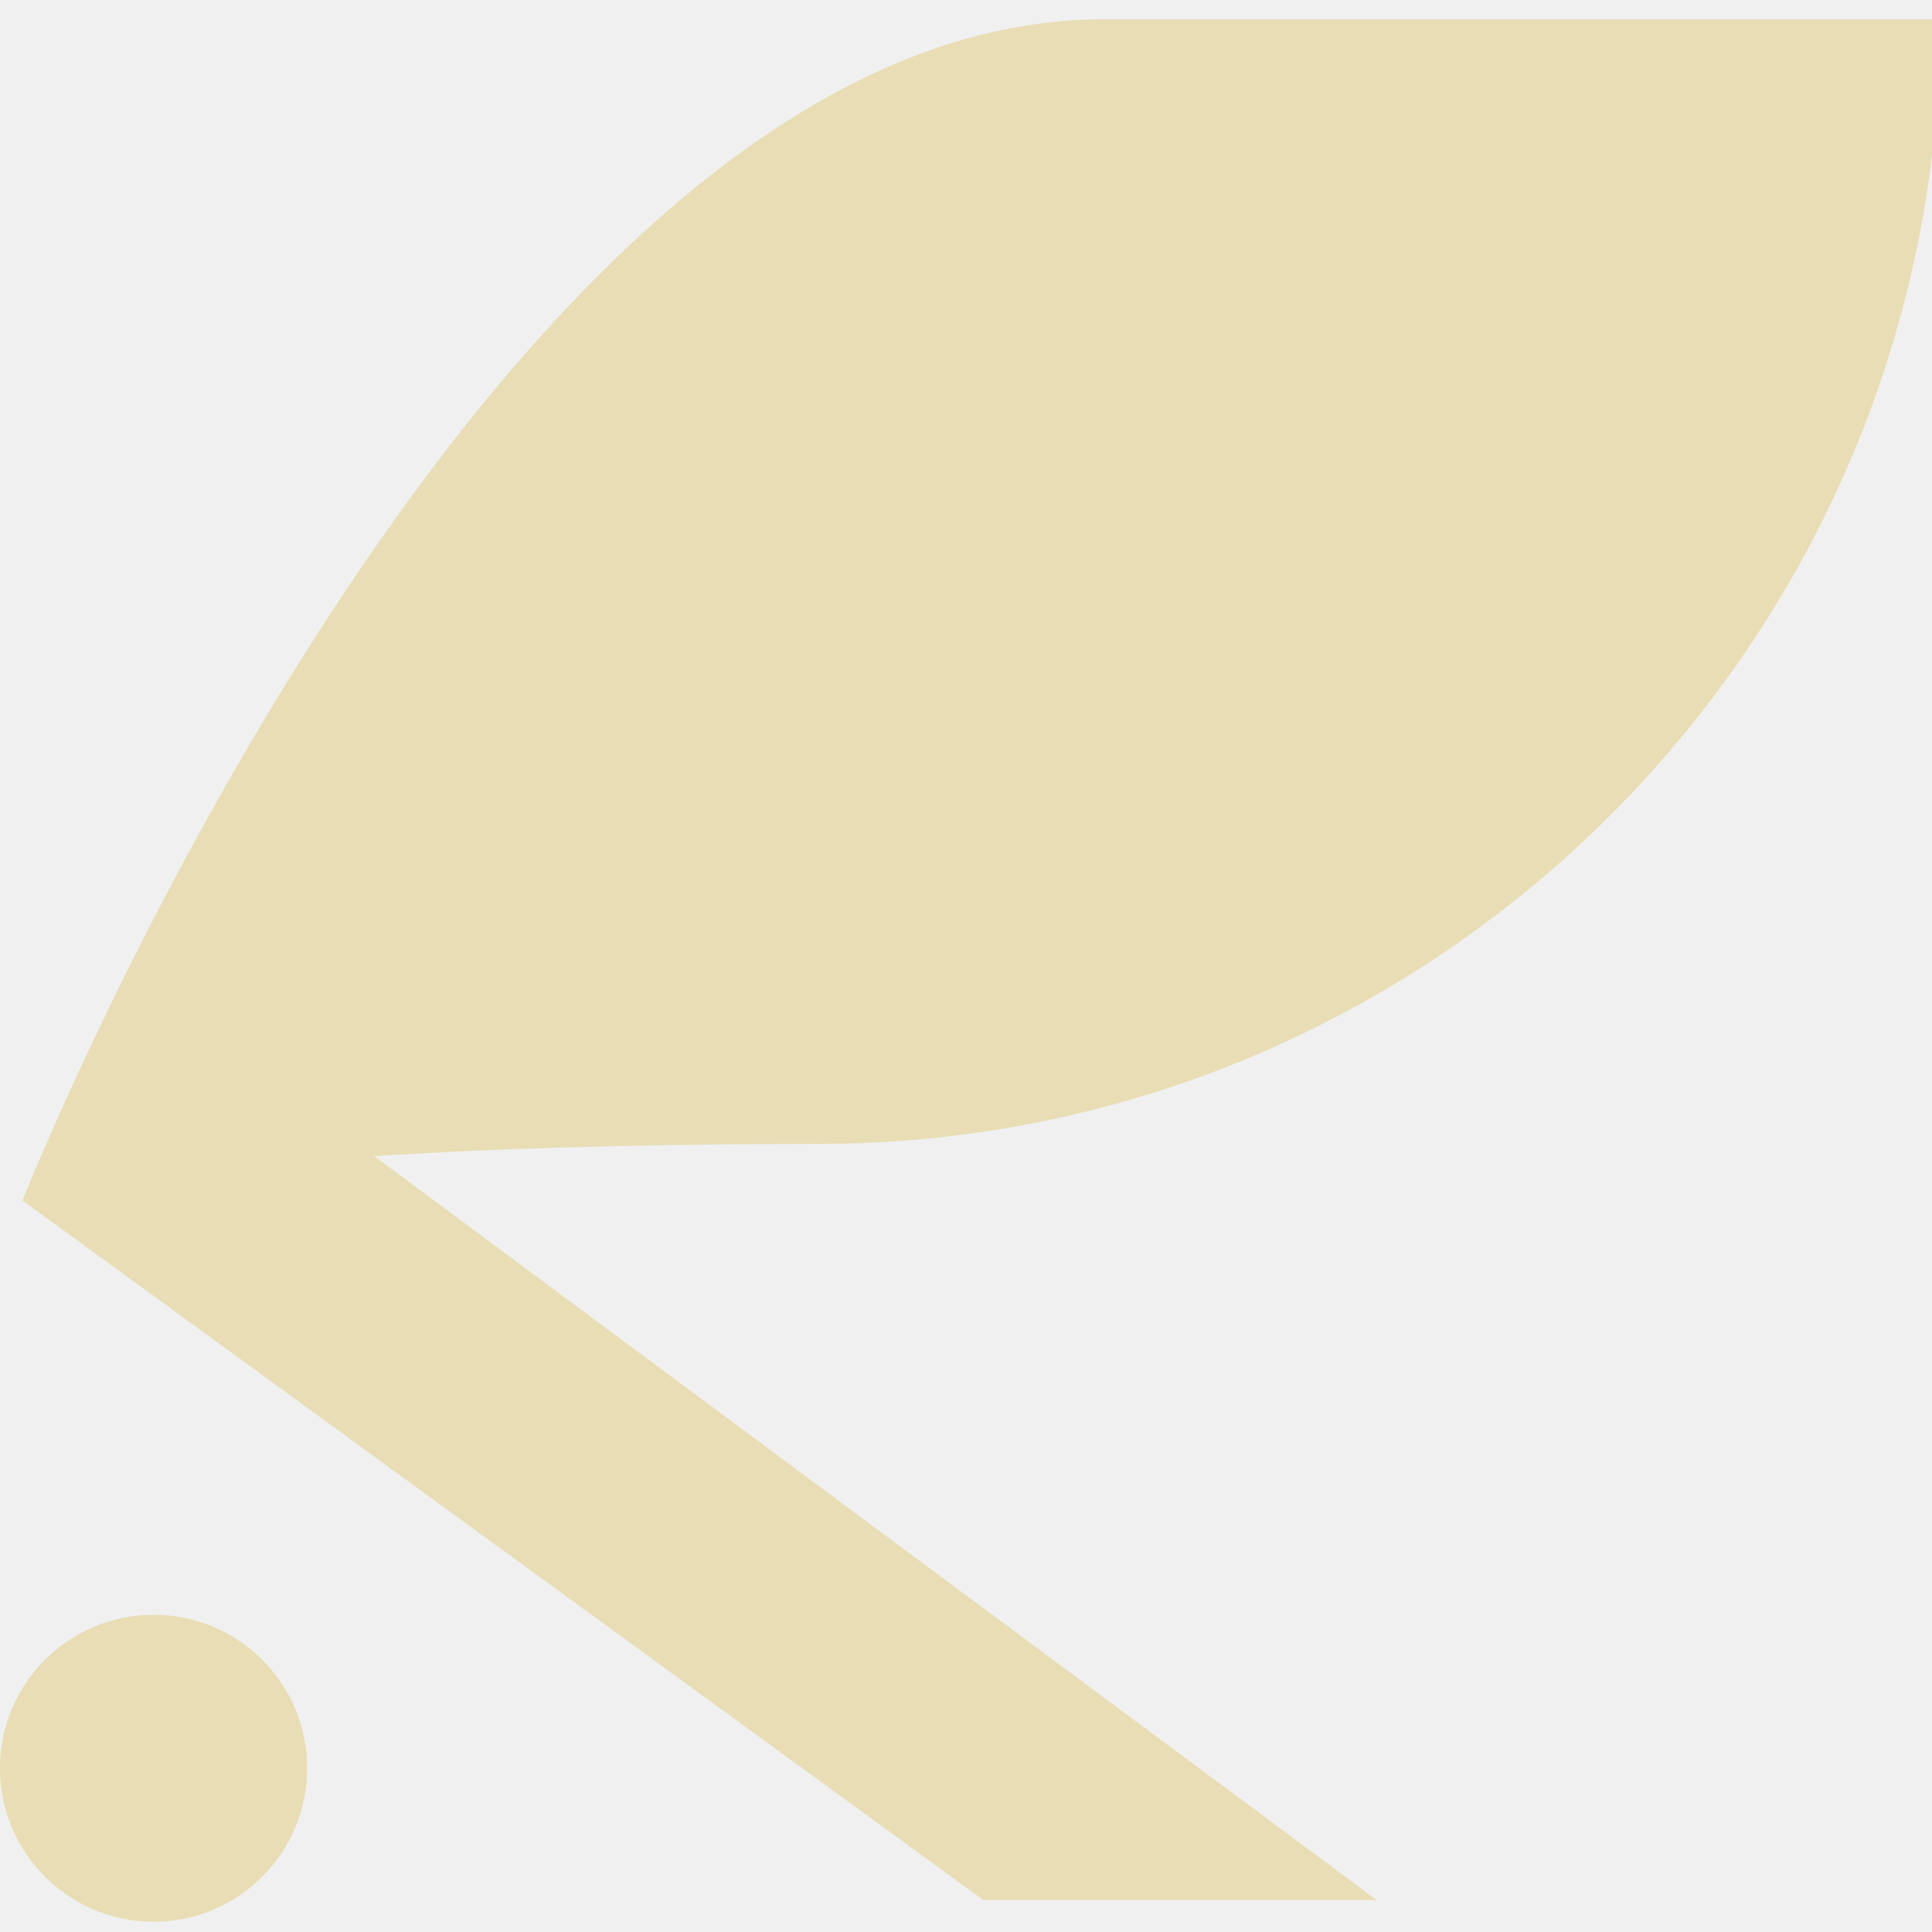
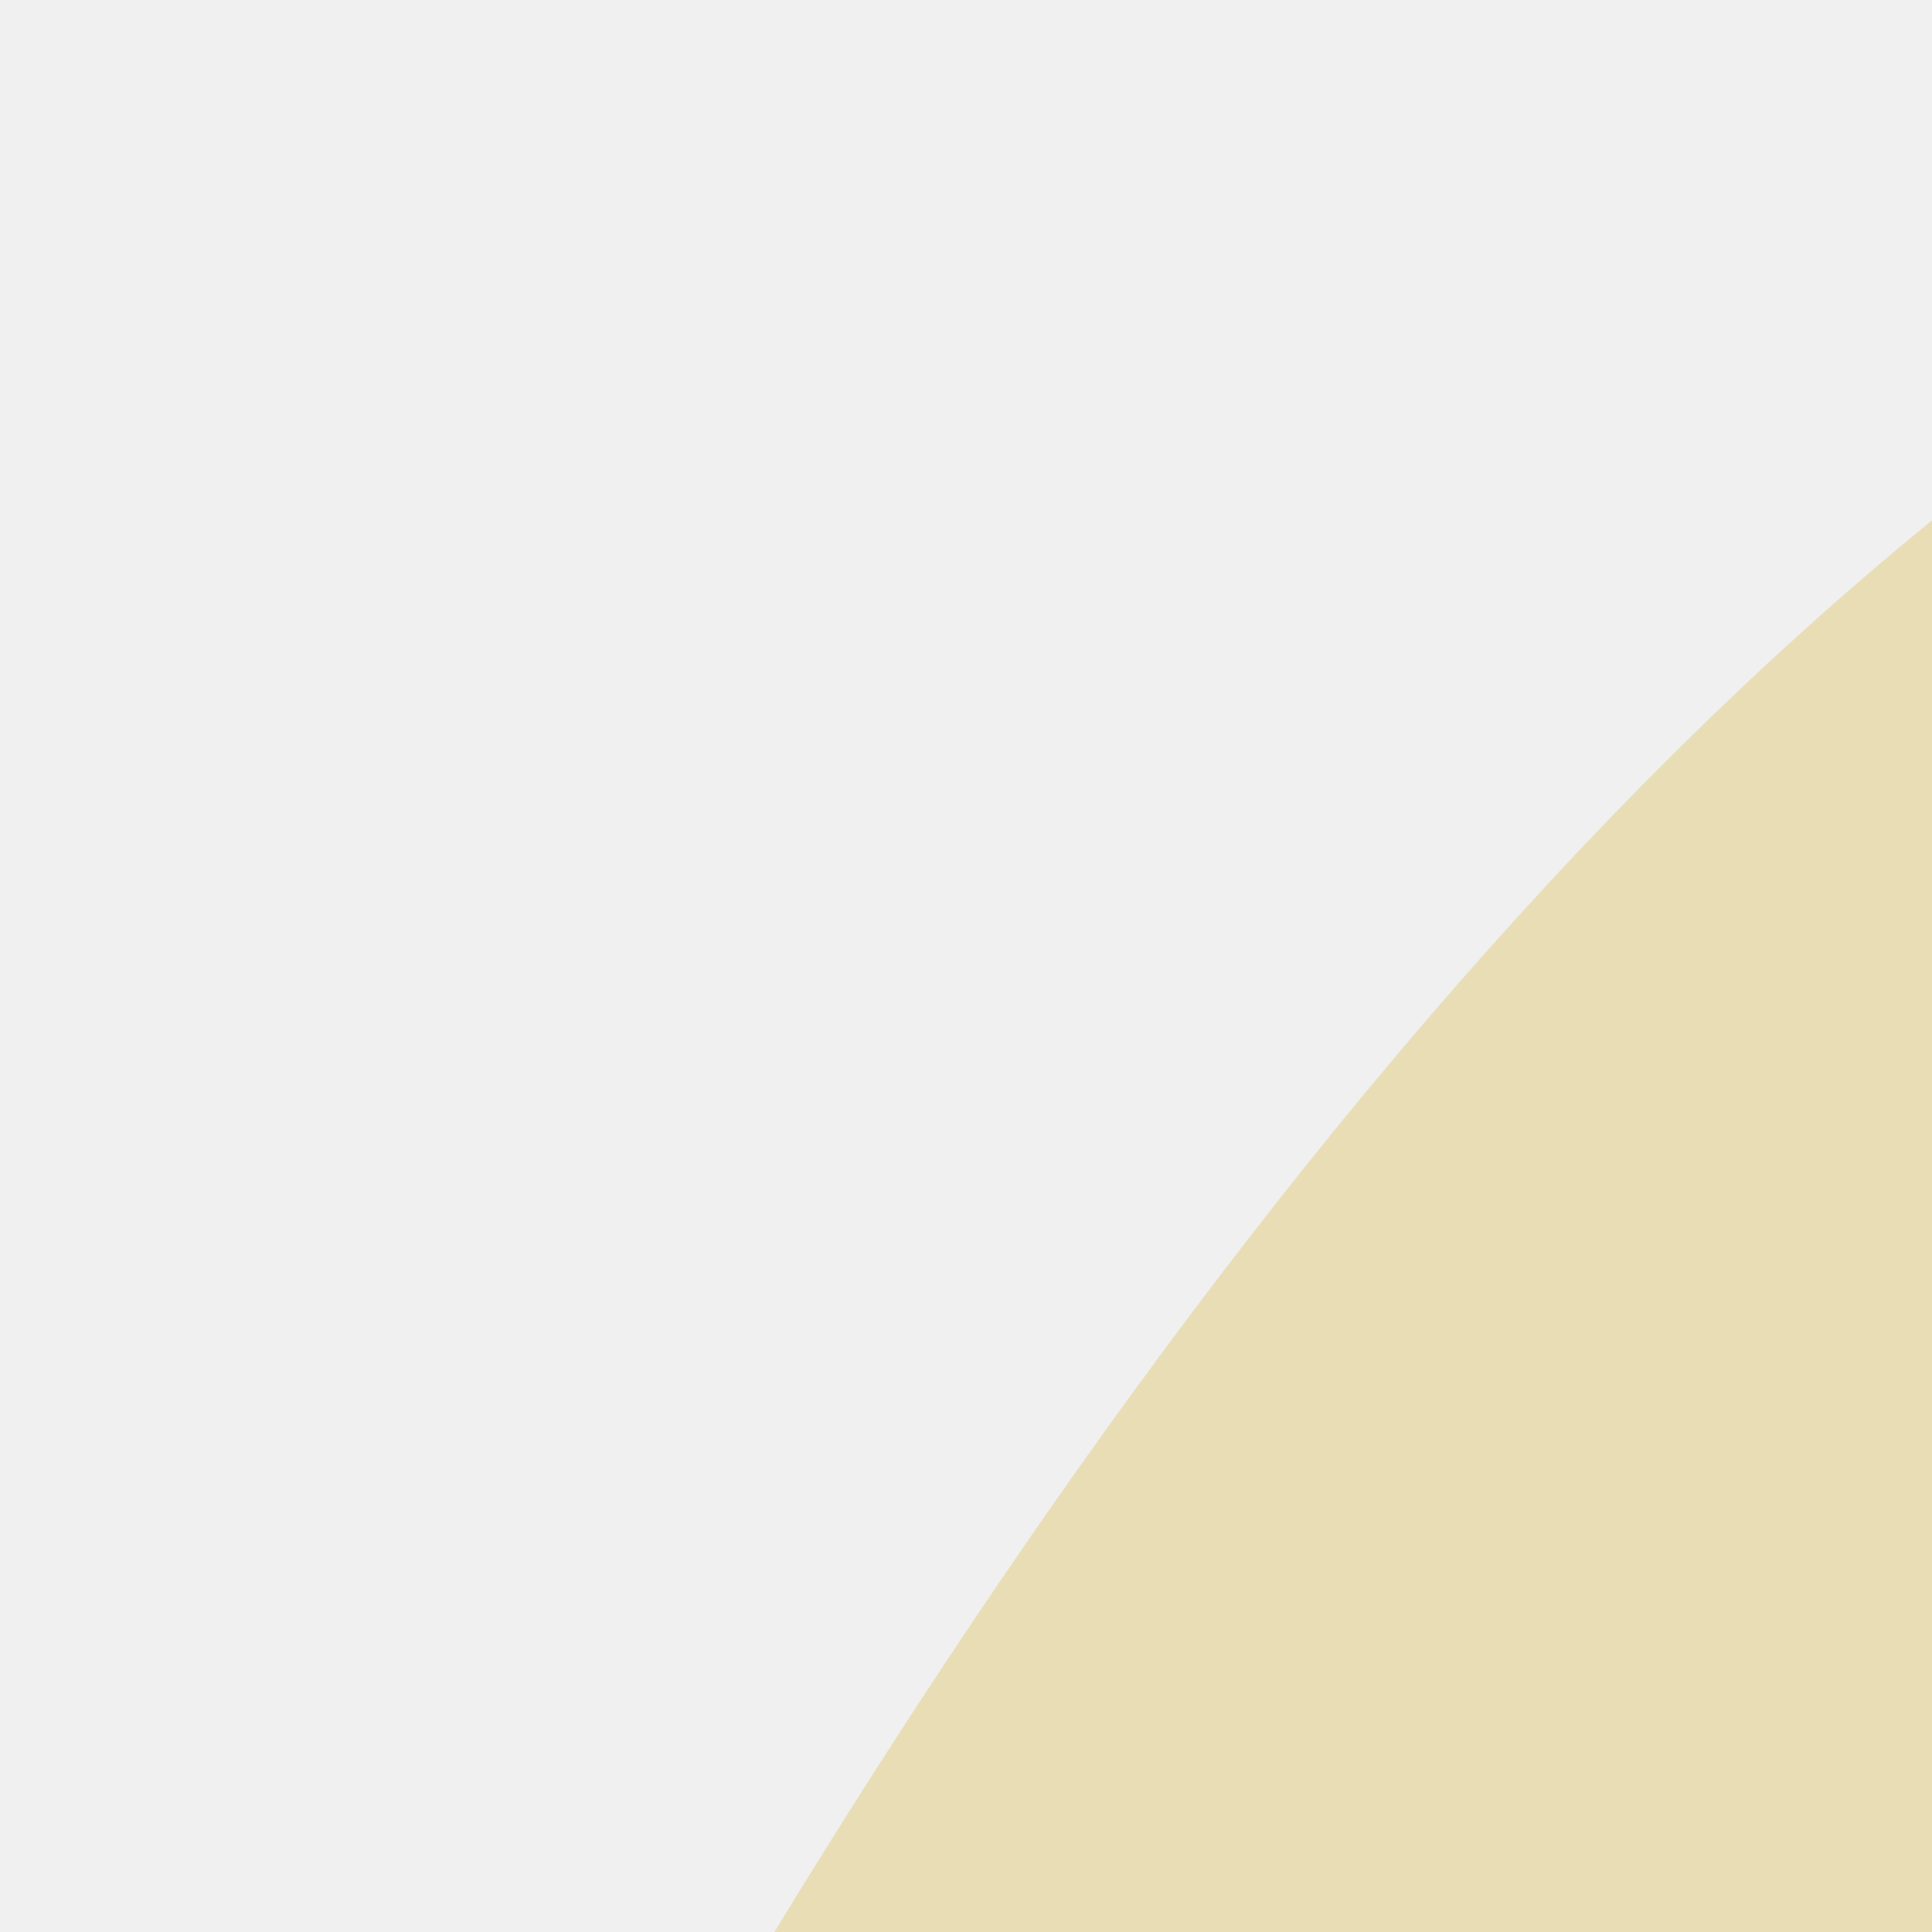
- <svg xmlns="http://www.w3.org/2000/svg" width="200" height="200" viewBox="0 0 200 200" fill="none">
+ <svg xmlns="http://www.w3.org/2000/svg" width="72" height="72" viewBox="0 0 72 72" fill="none">
  <g clip-path="url(#clip0_110_4)">
    <path d="M20.97 106.494L142.522 196.696H101.801L2.325 124.271L20.97 106.494Z" fill="#E8DDB5" />
    <path d="M2.326 124.271C2.326 124.271 50.718 2 114.216 2H200.846C200.846 66.152 148.84 118.417 84.707 118.417C20.574 118.417 2.326 124.271 2.326 124.271Z" fill="#E8DDB5" />
    <path d="M31.797 183.048C31.797 191.822 24.679 198.935 15.899 198.935C7.118 198.935 0 191.822 0 183.048C0 174.274 7.118 167.162 15.899 167.162C24.679 167.162 31.797 174.274 31.797 183.048Z" fill="#E8DDB5" />
  </g>
  <defs>
    <clipPath id="clip0_110_4">
-       <rect width="200" height="200" fill="white" />
+       <rect width="72" height="72" fill="white" />
    </clipPath>
  </defs>
</svg>
